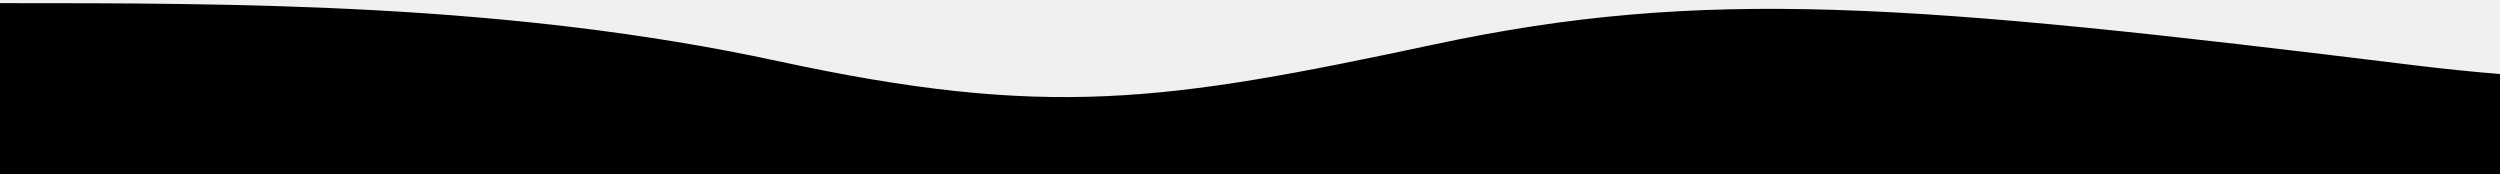
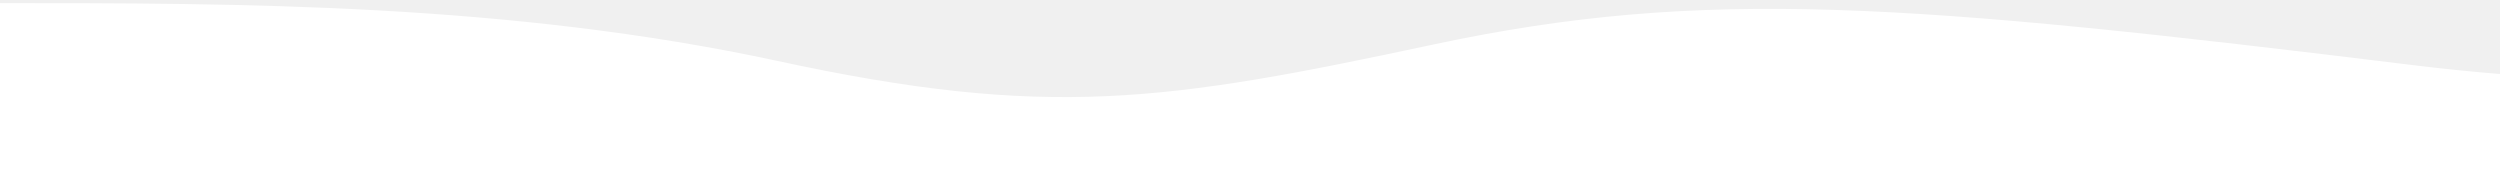
- <svg xmlns="http://www.w3.org/2000/svg" class="wave-1hkxOo" version="1.1" viewBox="0 0 1440 100" preserveAspectRatio="none">
-   <path class="wavePath-haxJK1 animationPaused-2hZ4IO" d="M826.337,25.54 C670.97,58.656 603.696,68.787 447.802,35.144 C293.343,1.811 137.334,1.811 0,1.811 L0,150 L1920,150 L1920,1.811 C1739.535,-16.685 1679.864,73.161 1389.783,37.486 C1099.701,1.811 981.705,-7.577 826.337,25.54 Z" fill="currentColor" />
+ <svg xmlns="http://www.w3.org/2000/svg" version="1.1" id="Livello_1" x="0px" y="0px" viewBox="0 0 1440 100" style="enable-background:new 0 0 1440 100;" xml:space="preserve">
+   <style type="text/css">
+ 	.st0{fill:#FFFFFF;}
+ </style>
+   <path class="st0" d="M826.3,25.5C671,58.7,603.7,68.8,447.8,35.1C293.3,1.8,137.3,1.8,0,1.8V150h1920V1.8  c-180.5-18.5-240.1,71.3-530.2,35.7S981.7-7.6,826.3,25.5z" />
</svg>
